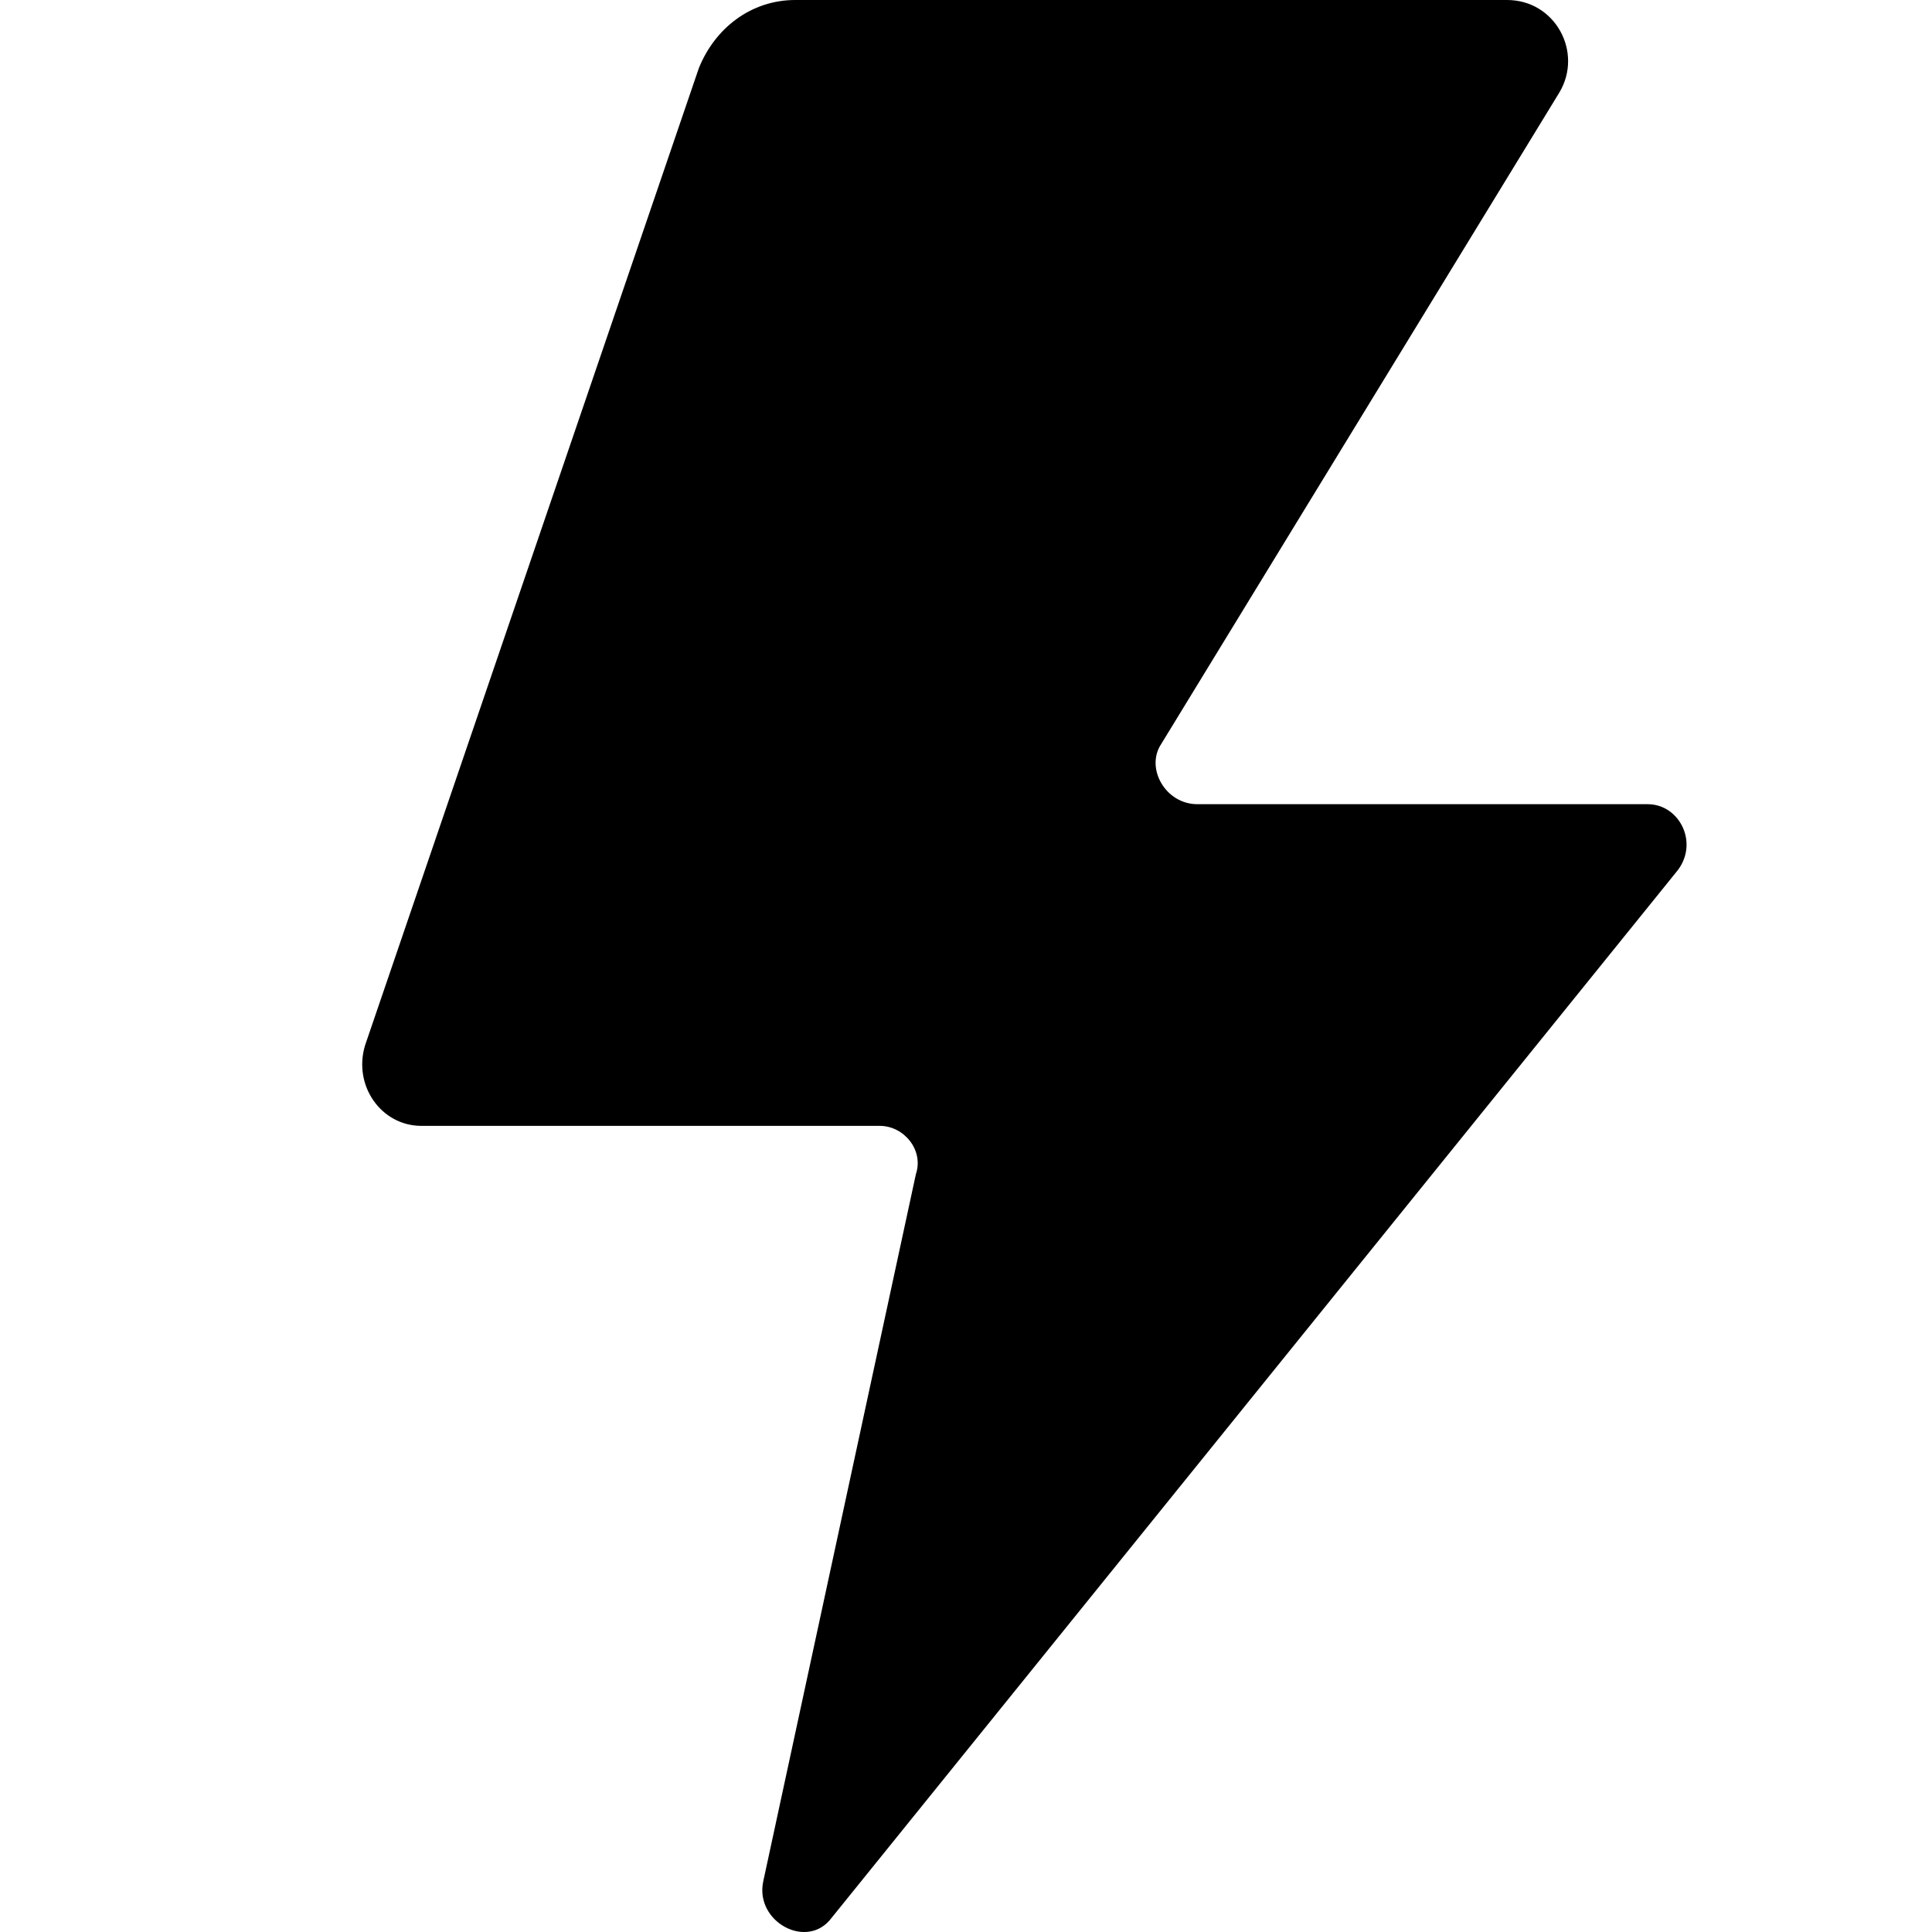
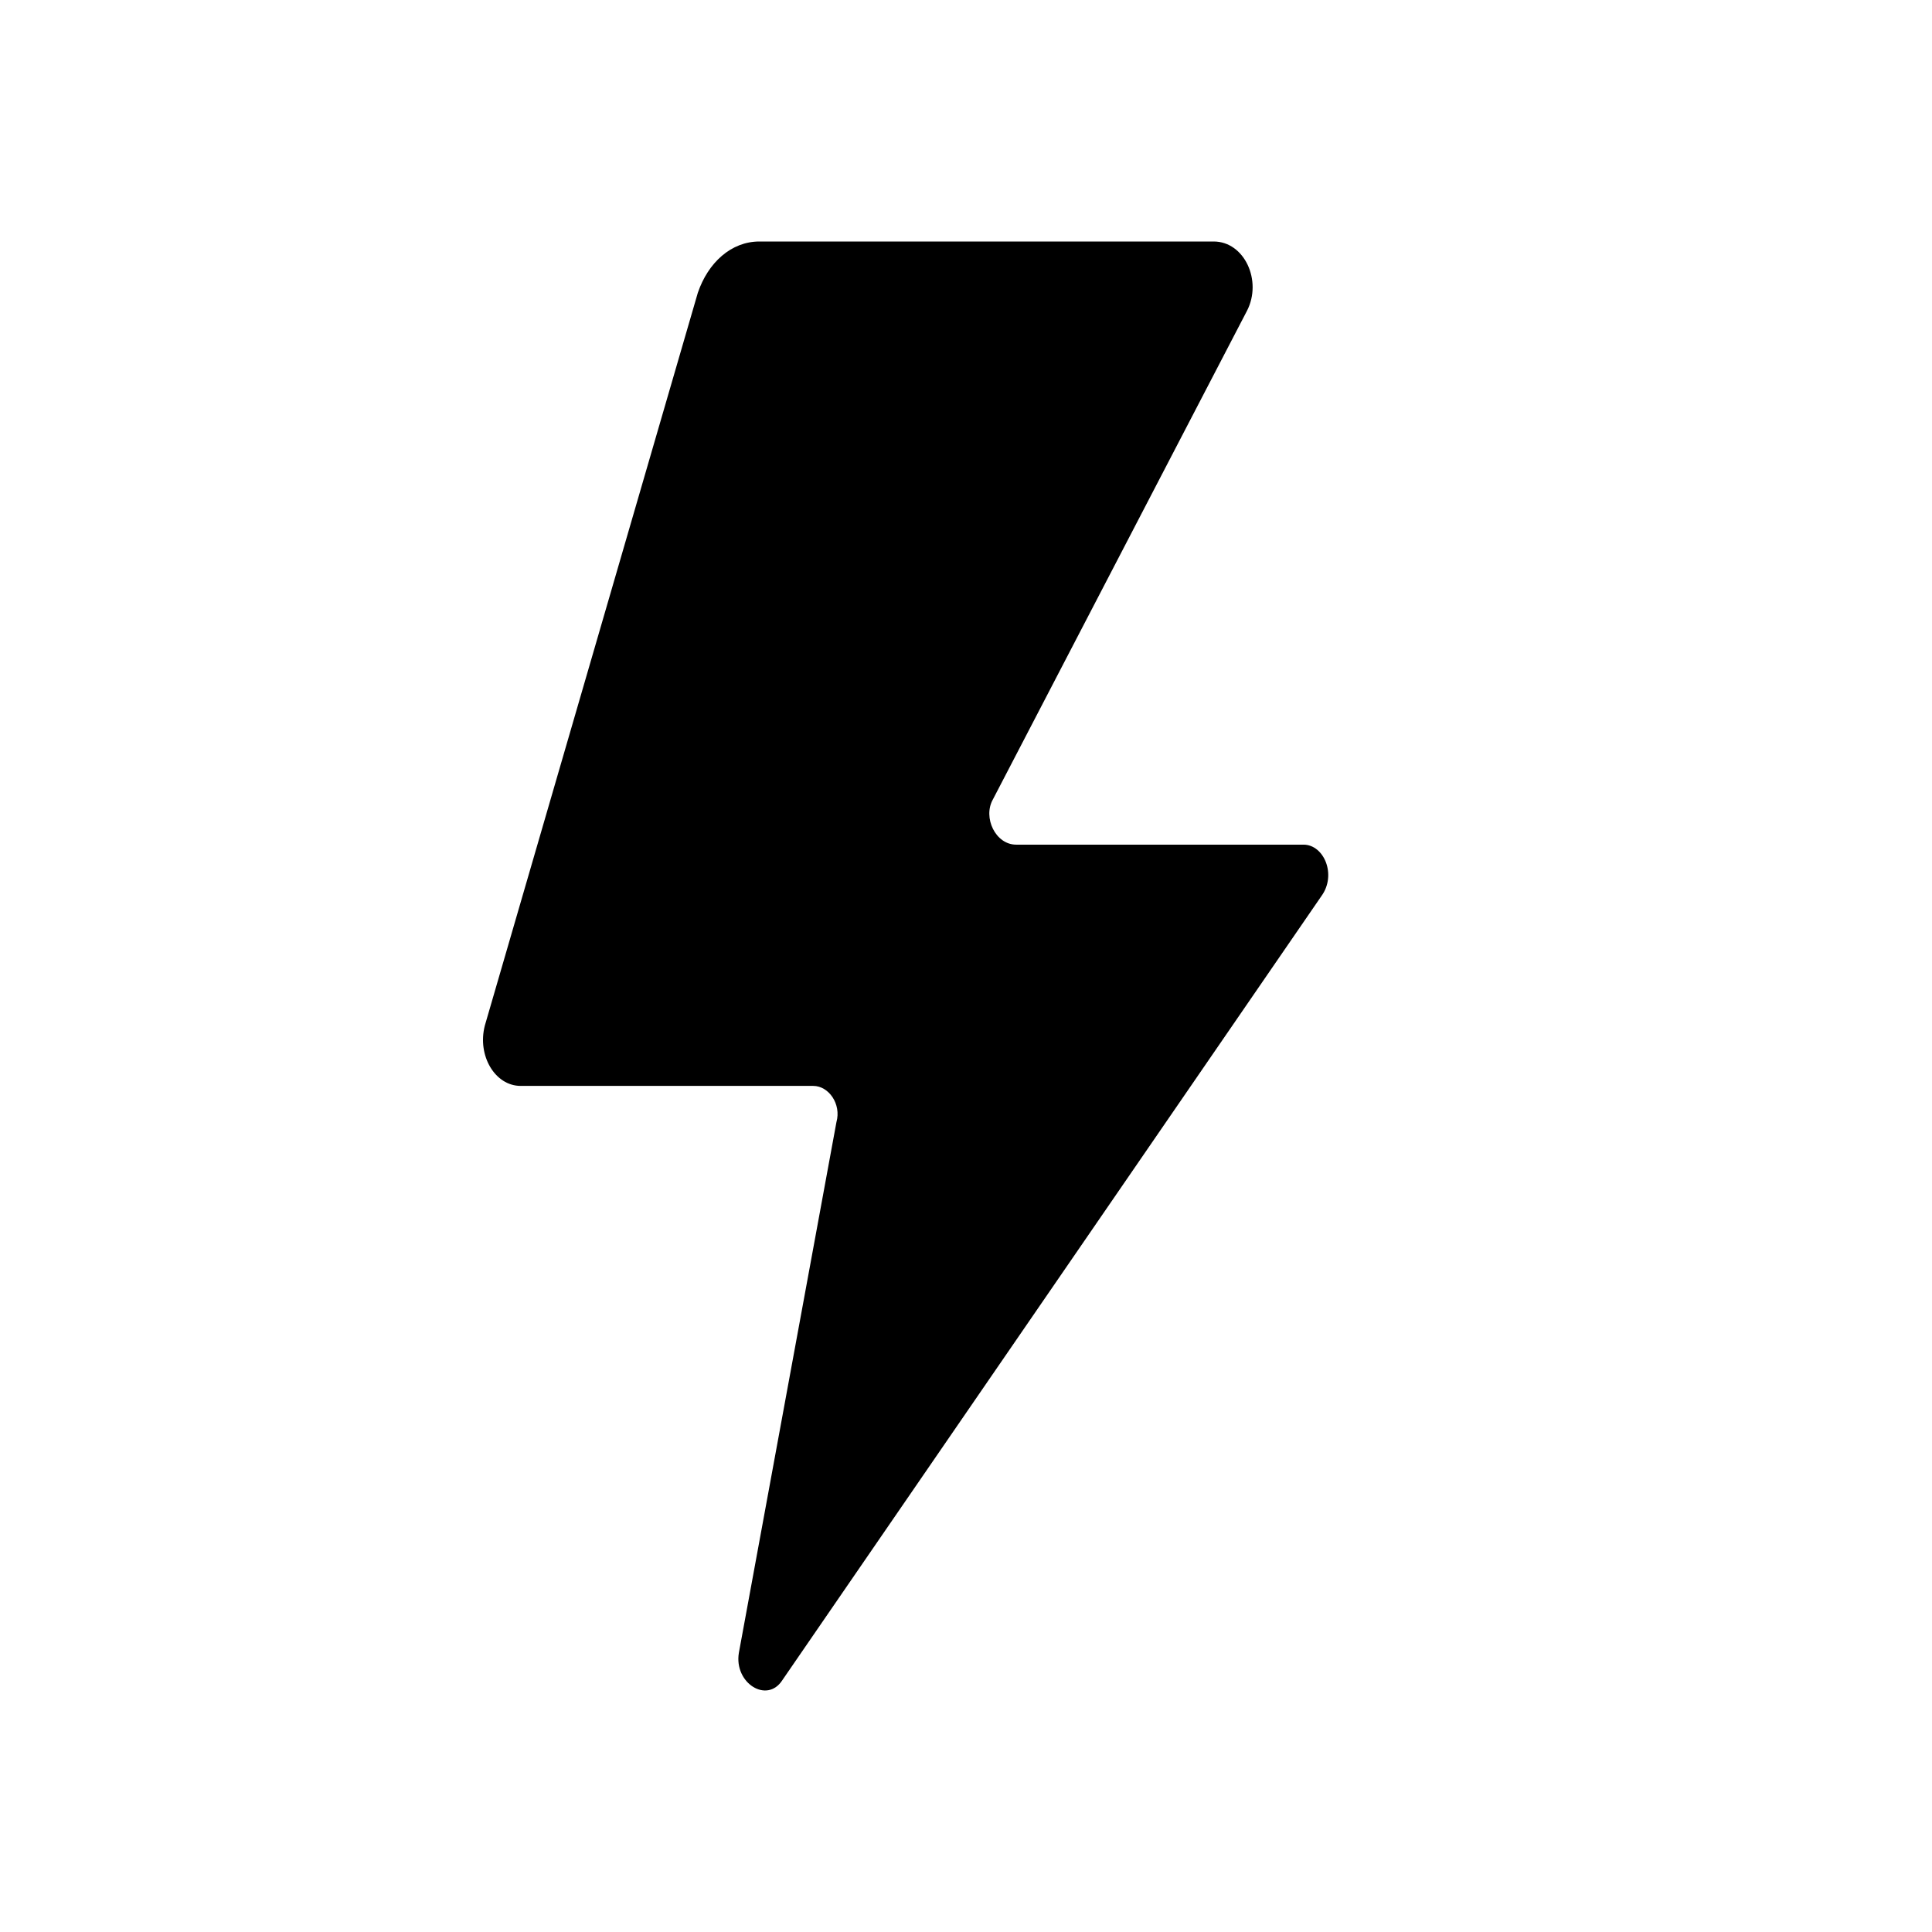
- <svg xmlns="http://www.w3.org/2000/svg" width="16" height="16" viewBox="0 0 16 16" fill="currentColor">
-   <path fill-rule="evenodd" clip-rule="evenodd" d="M7.585 9.724L6.32 15.585C6.253 15.918 6.686 16.151 6.886 15.884L13.879 7.226C14.079 6.993 13.913 6.66 13.646 6.66H9.917C9.65 6.66 9.484 6.36 9.617 6.161L12.914 0.766C13.113 0.433 12.88 0 12.481 0H6.586C6.22 0 5.92 0.233 5.787 0.566L3.023 8.658C2.923 8.991 3.157 9.324 3.49 9.324H7.286C7.486 9.324 7.652 9.524 7.585 9.724V9.724Z" />
+ <svg xmlns="http://www.w3.org/2000/svg" viewBox="0 0 16 16" fill="currentColor">
+   <path fill-rule="evenodd" clip-rule="evenodd" d="M6.927 9.293L6.119 13.688C6.077 13.938 6.353 14.113 6.48 13.913L10.944 7.42C11.071 7.245 10.965 6.995 10.795 6.995H8.415C8.244 6.995 8.138 6.77 8.223 6.62L10.327 2.574C10.455 2.325 10.306 2 10.051 2H6.289C6.055 2 5.864 2.175 5.779 2.425L4.015 8.494C3.951 8.743 4.1 8.993 4.312 8.993H6.735C6.863 8.993 6.969 9.143 6.927 9.293V9.293Z" />
</svg>
